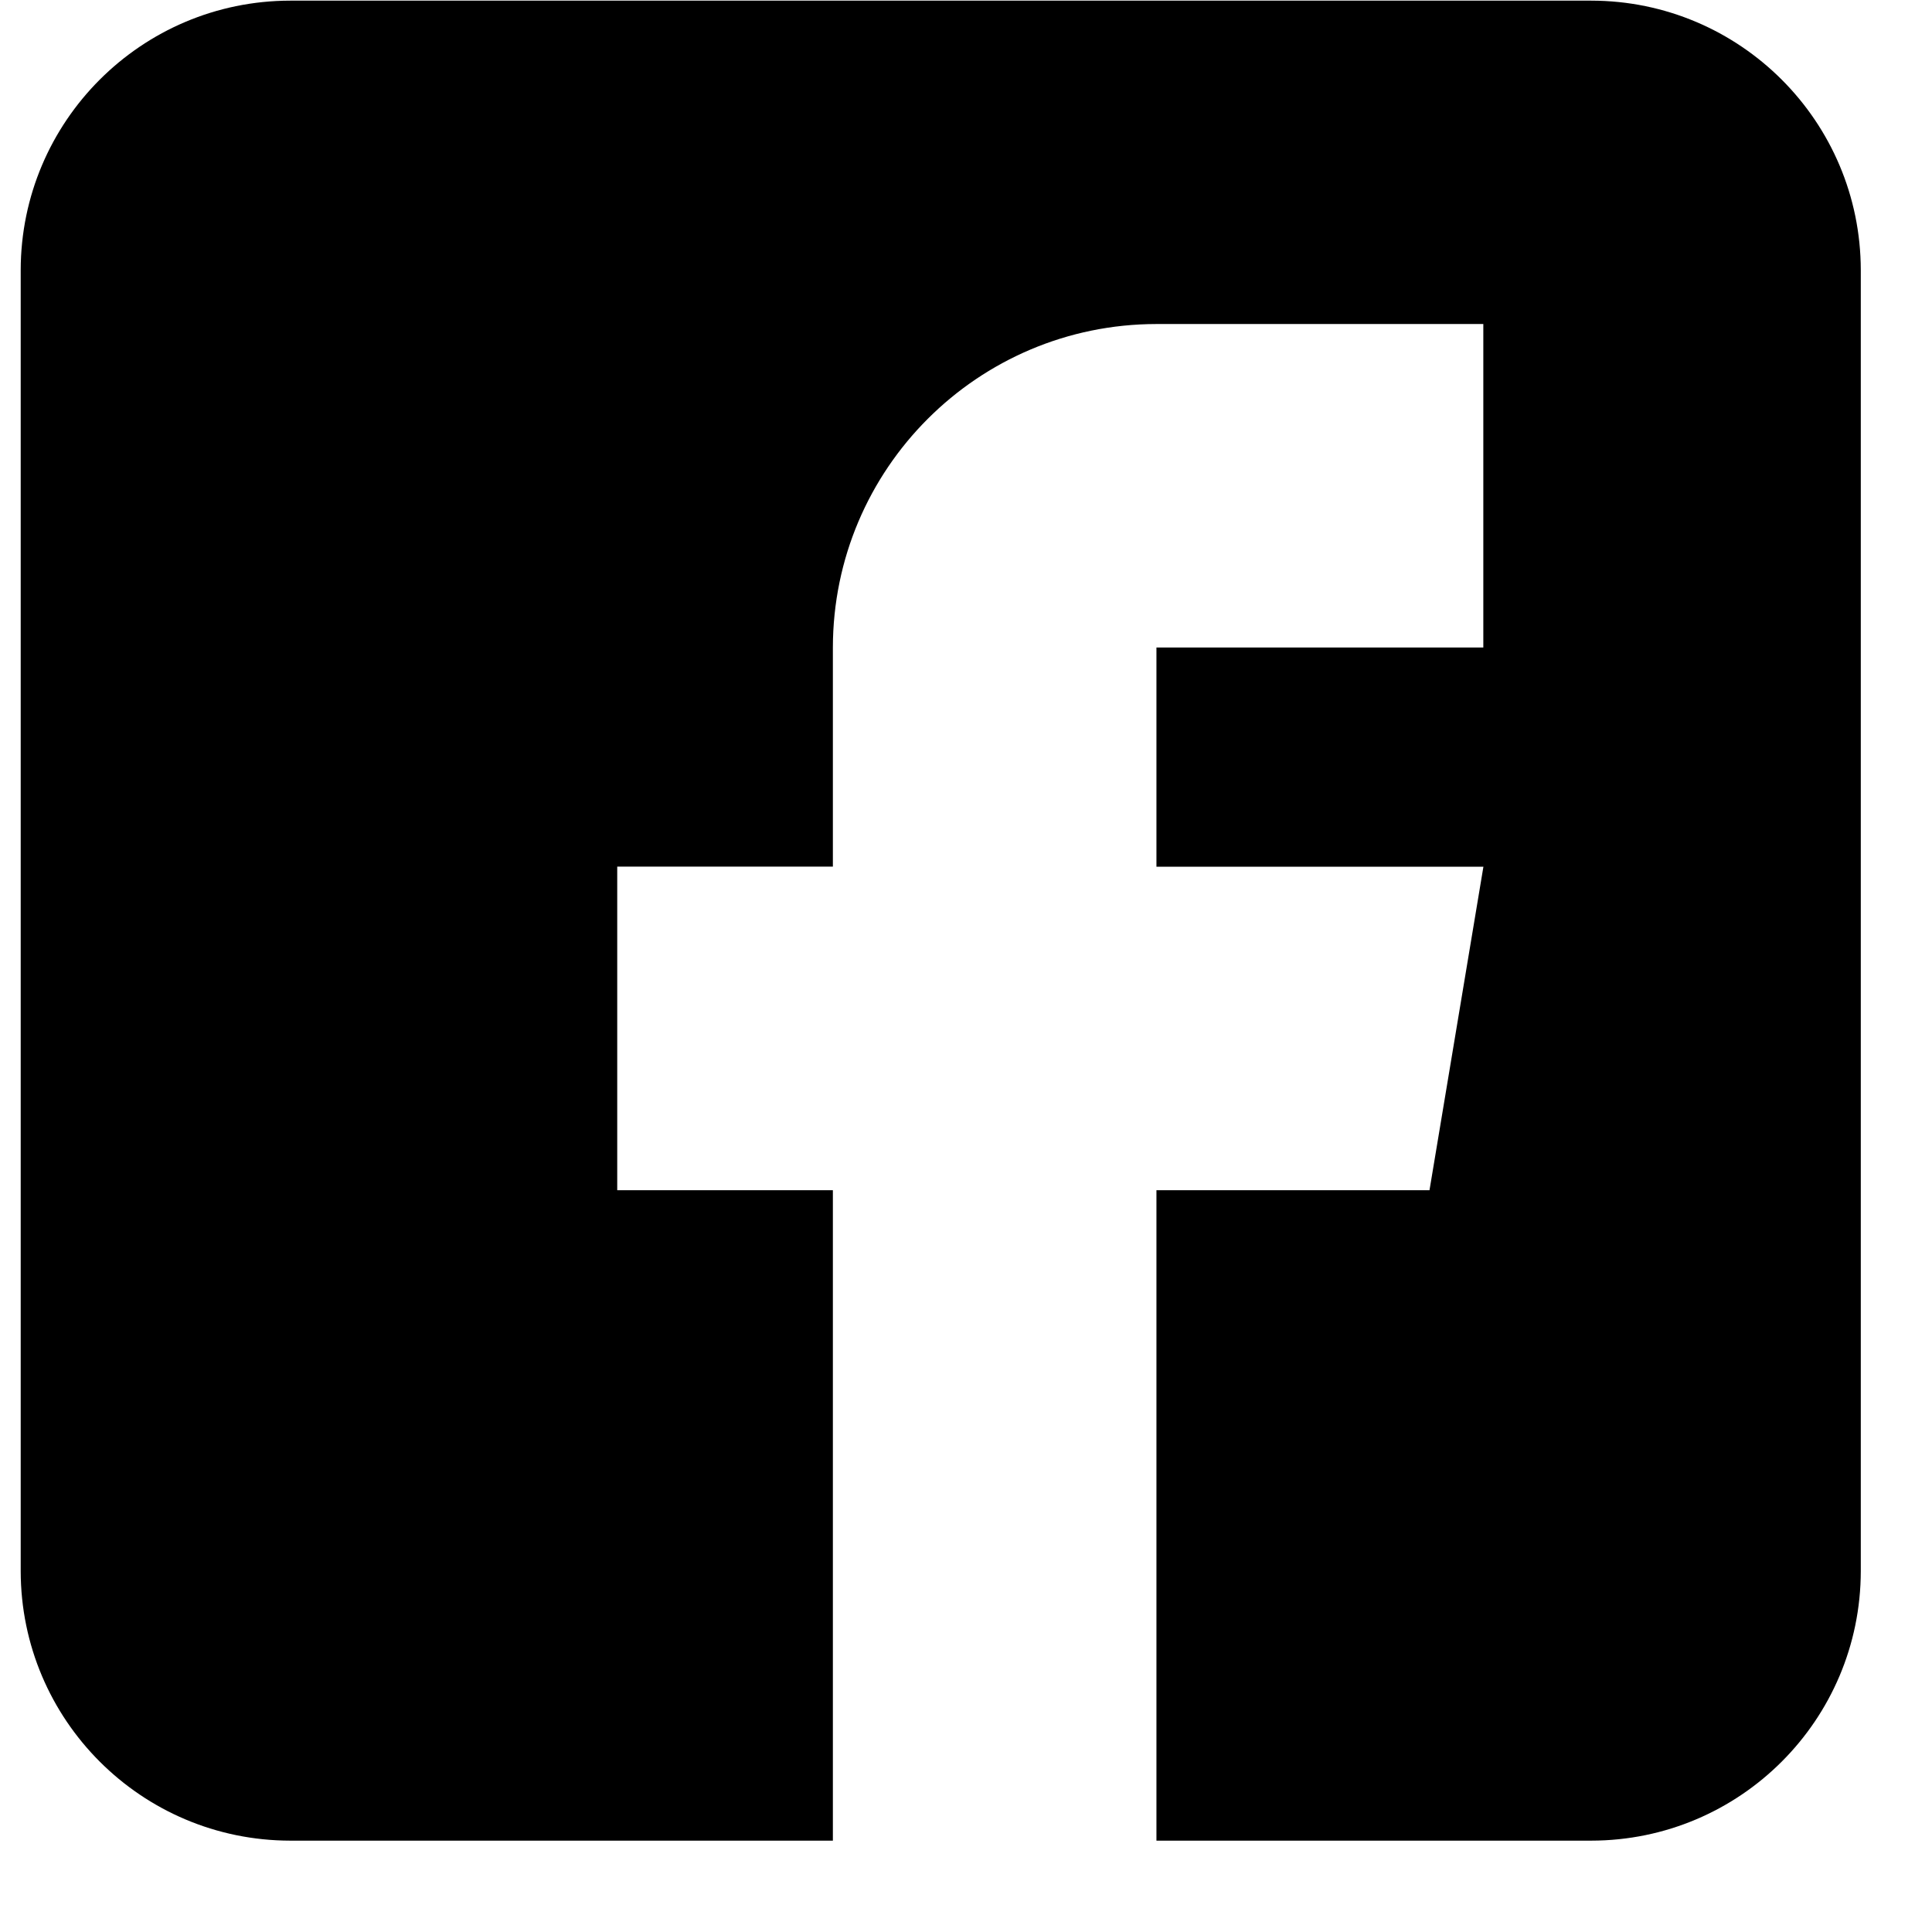
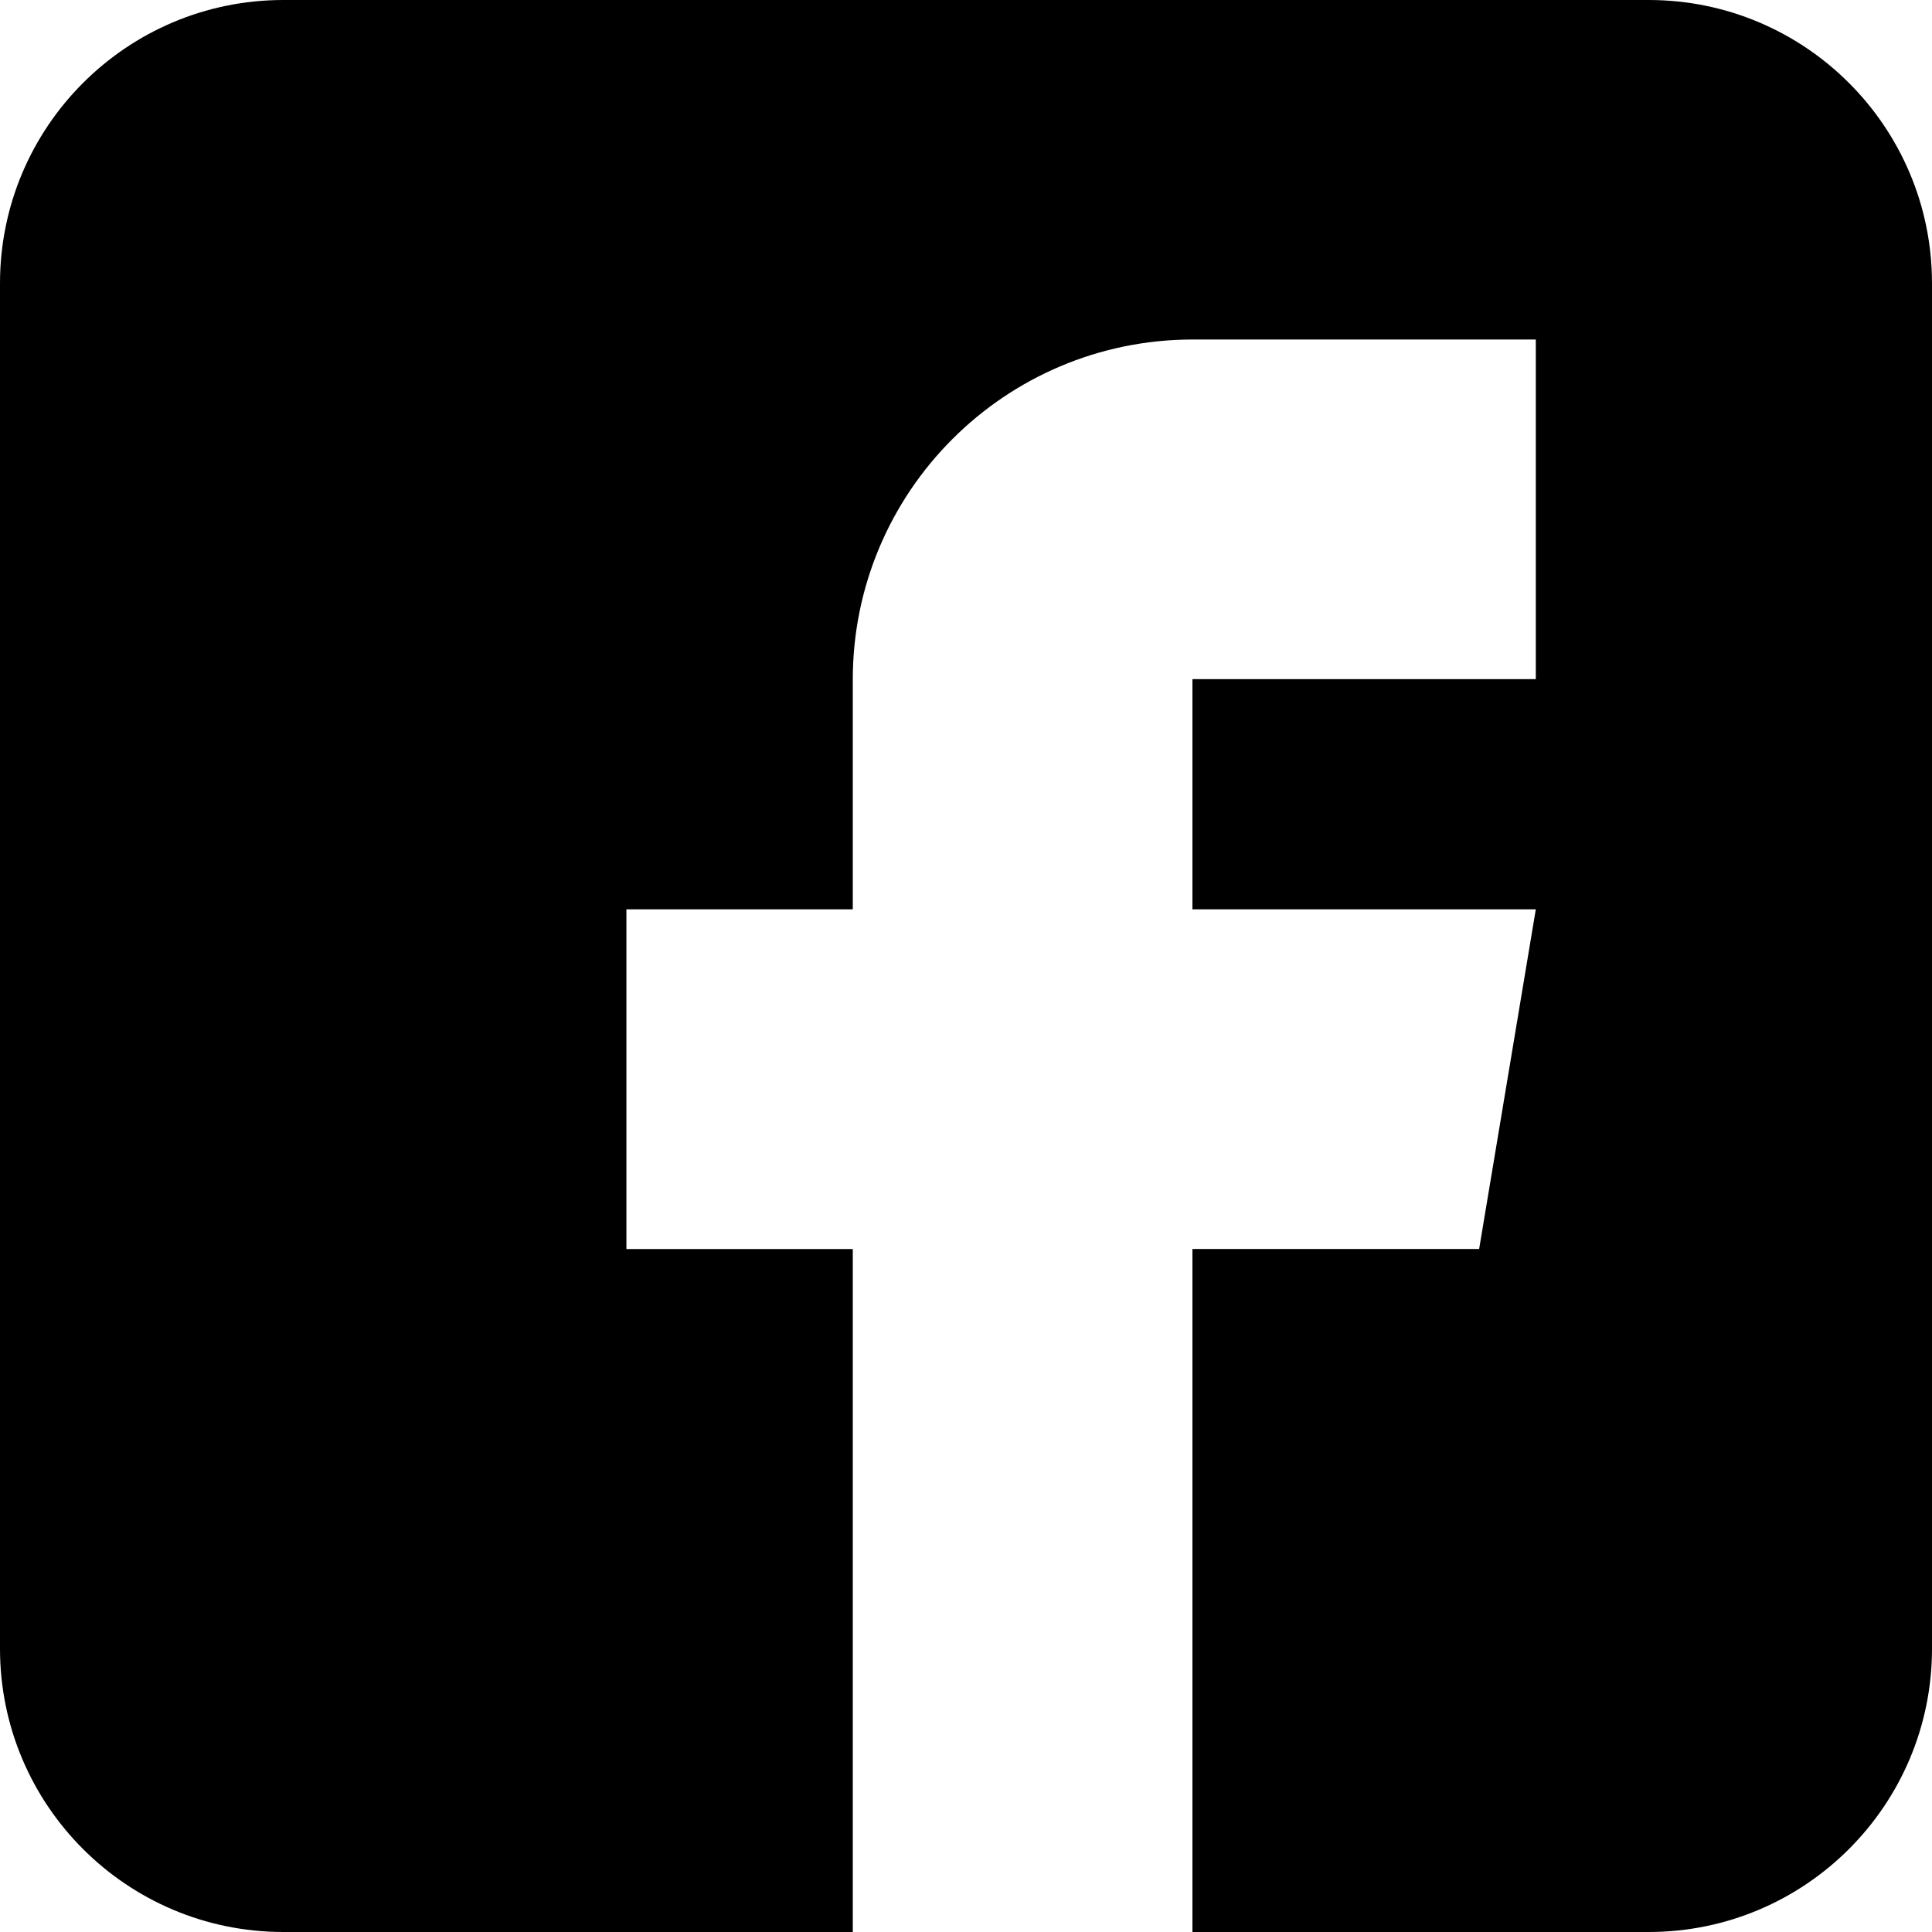
- <svg xmlns="http://www.w3.org/2000/svg" width="21" height="21" fill="none">
-   <path d="M17.295.007H3.155a2.933 2.933 0 00-2.93 2.93v14.14a2.933 2.933 0 002.93 2.93h5.898v-7.07H6.709V9.42h2.344V7.038a3.52 3.52 0 013.516-3.516h3.554v3.516H12.57v2.383h3.554l-.586 3.516H12.57v7.07h4.726a2.933 2.933 0 002.93-2.93V2.937a2.933 2.933 0 00-2.93-2.93z" fill="#000" />
+ <svg xmlns="http://www.w3.org/2000/svg" width="30" height="30" fill="none">
+   <path d="M25.605 0H4.395A4.4 4.4 0 000 4.395v21.21A4.4 4.4 0 004.395 30h8.847V19.395H9.727V14.12h3.515v-3.574a5.28 5.28 0 015.274-5.274h5.332v5.274h-5.332v3.574h5.332l-.88 5.274h-4.452V30h7.09A4.4 4.4 0 0030 25.605V4.395A4.4 4.4 0 0025.605 0z" fill="#000" />
</svg>
